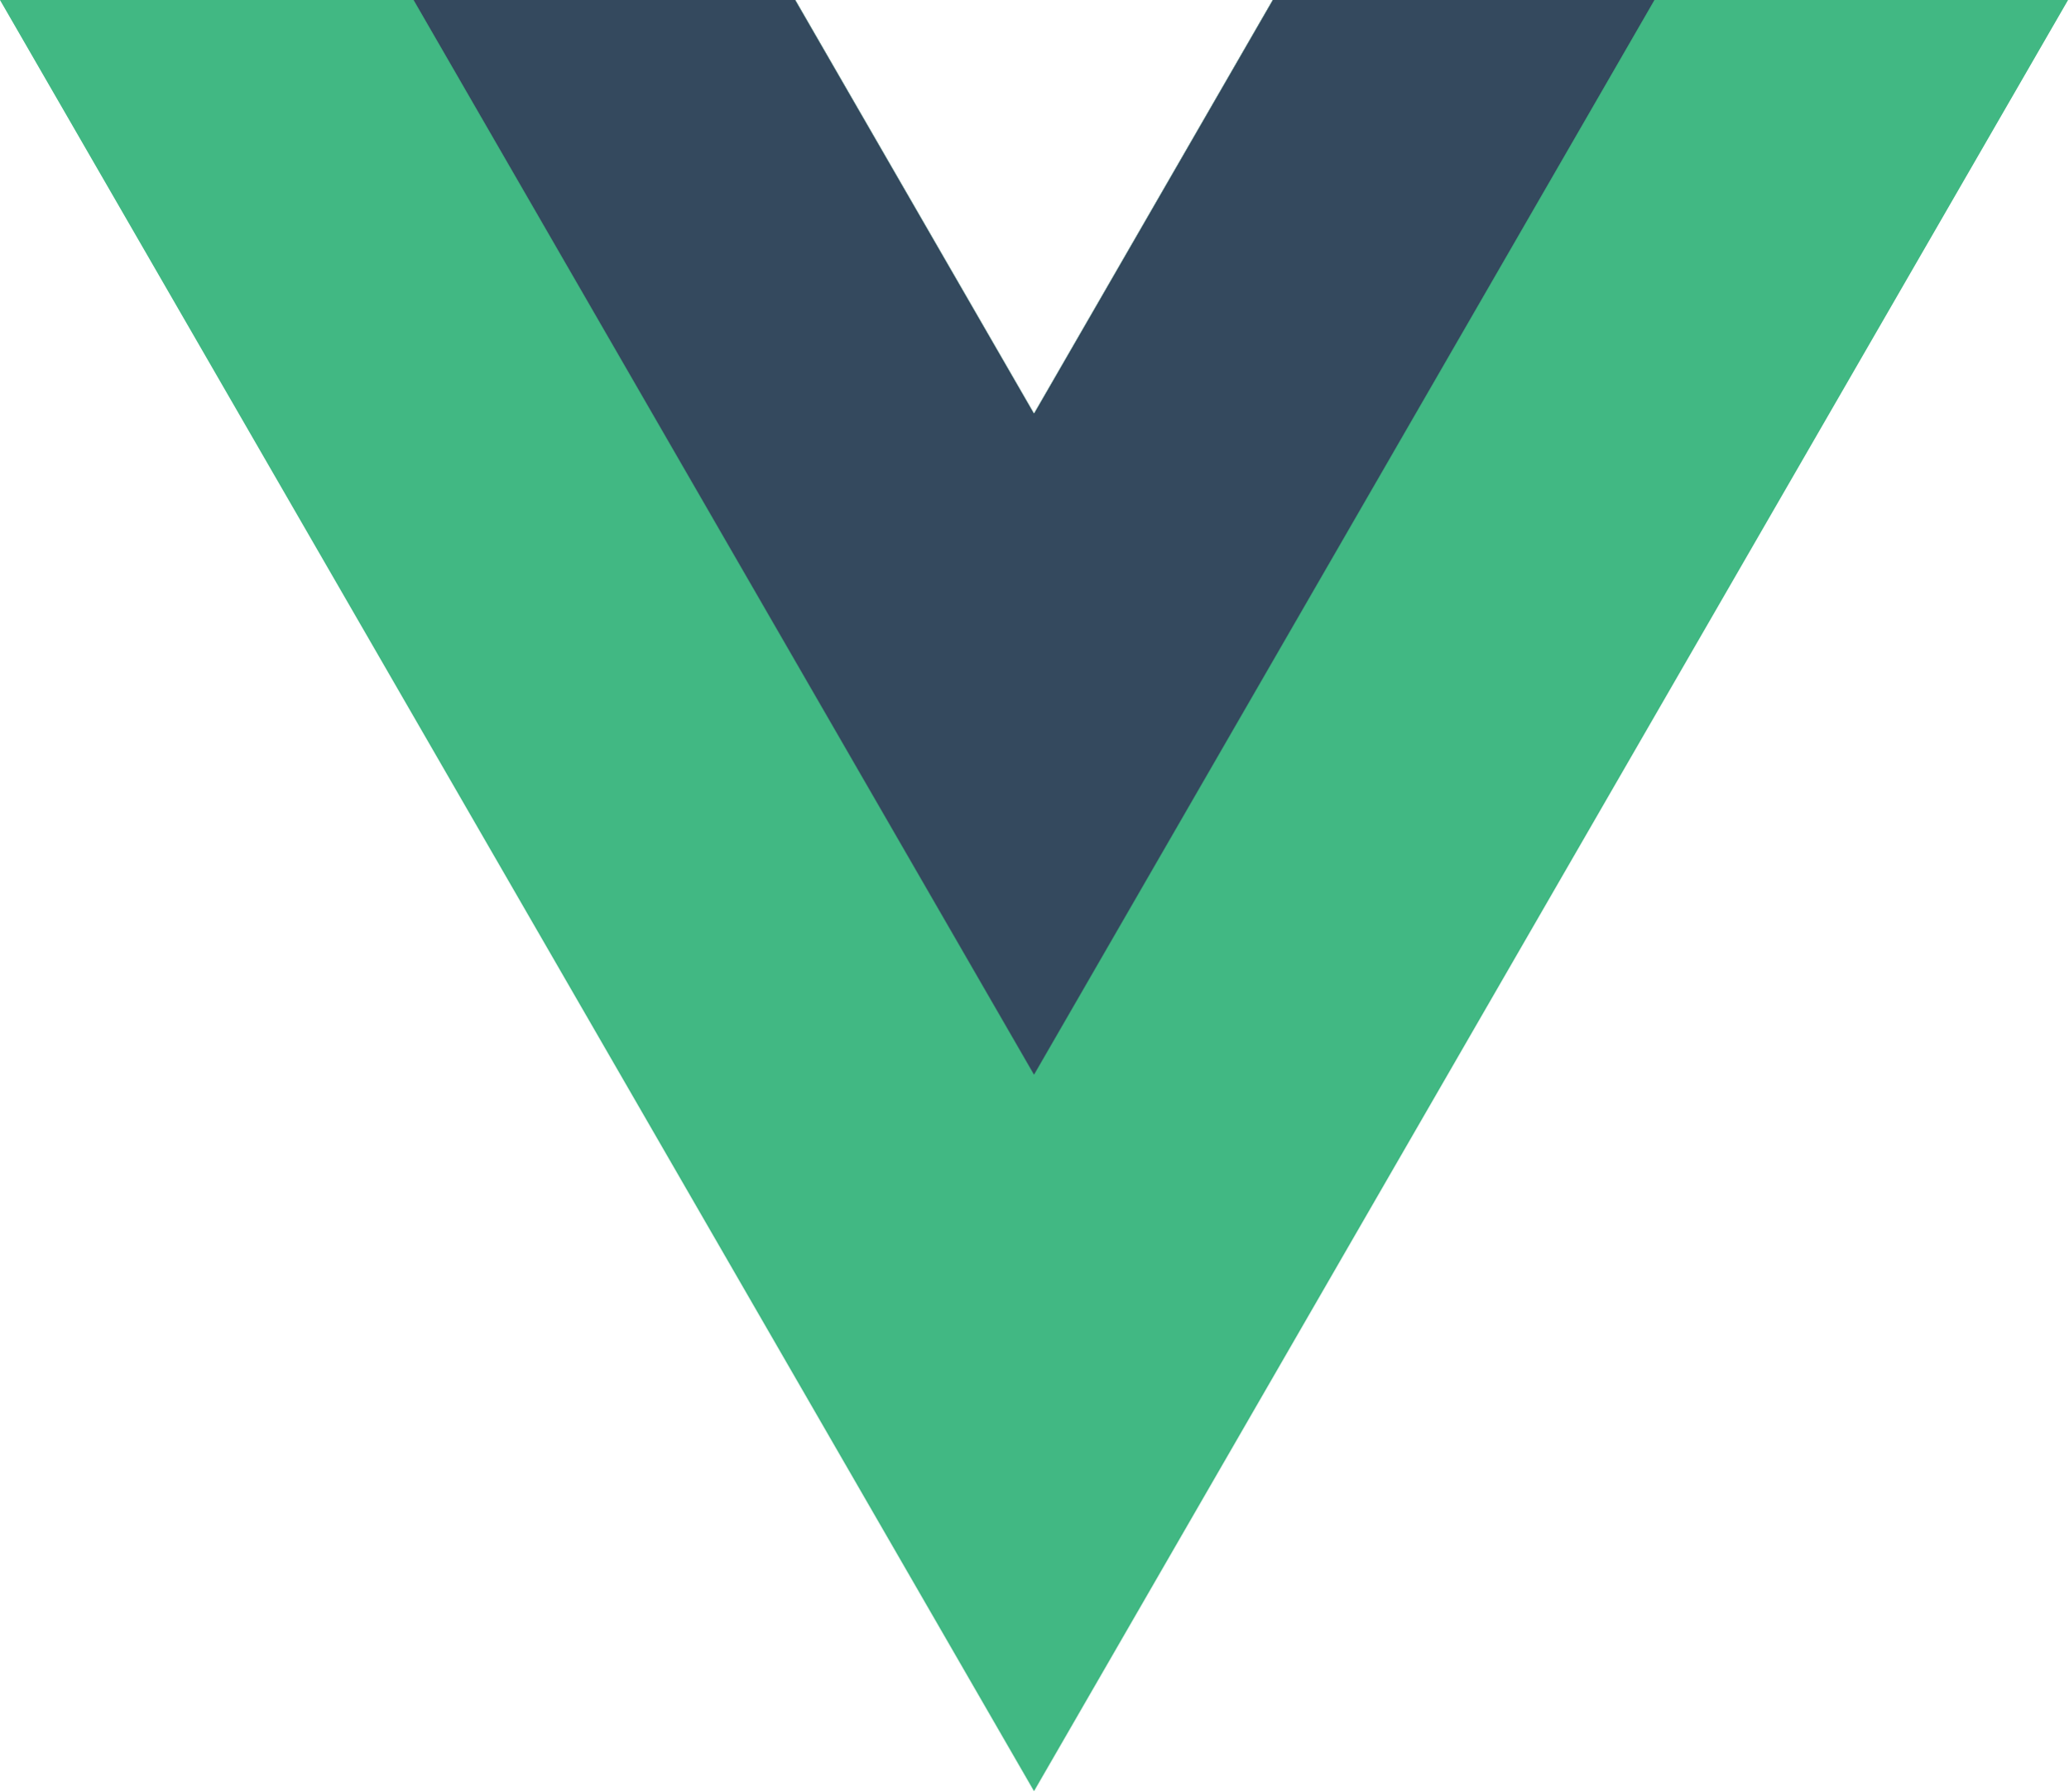
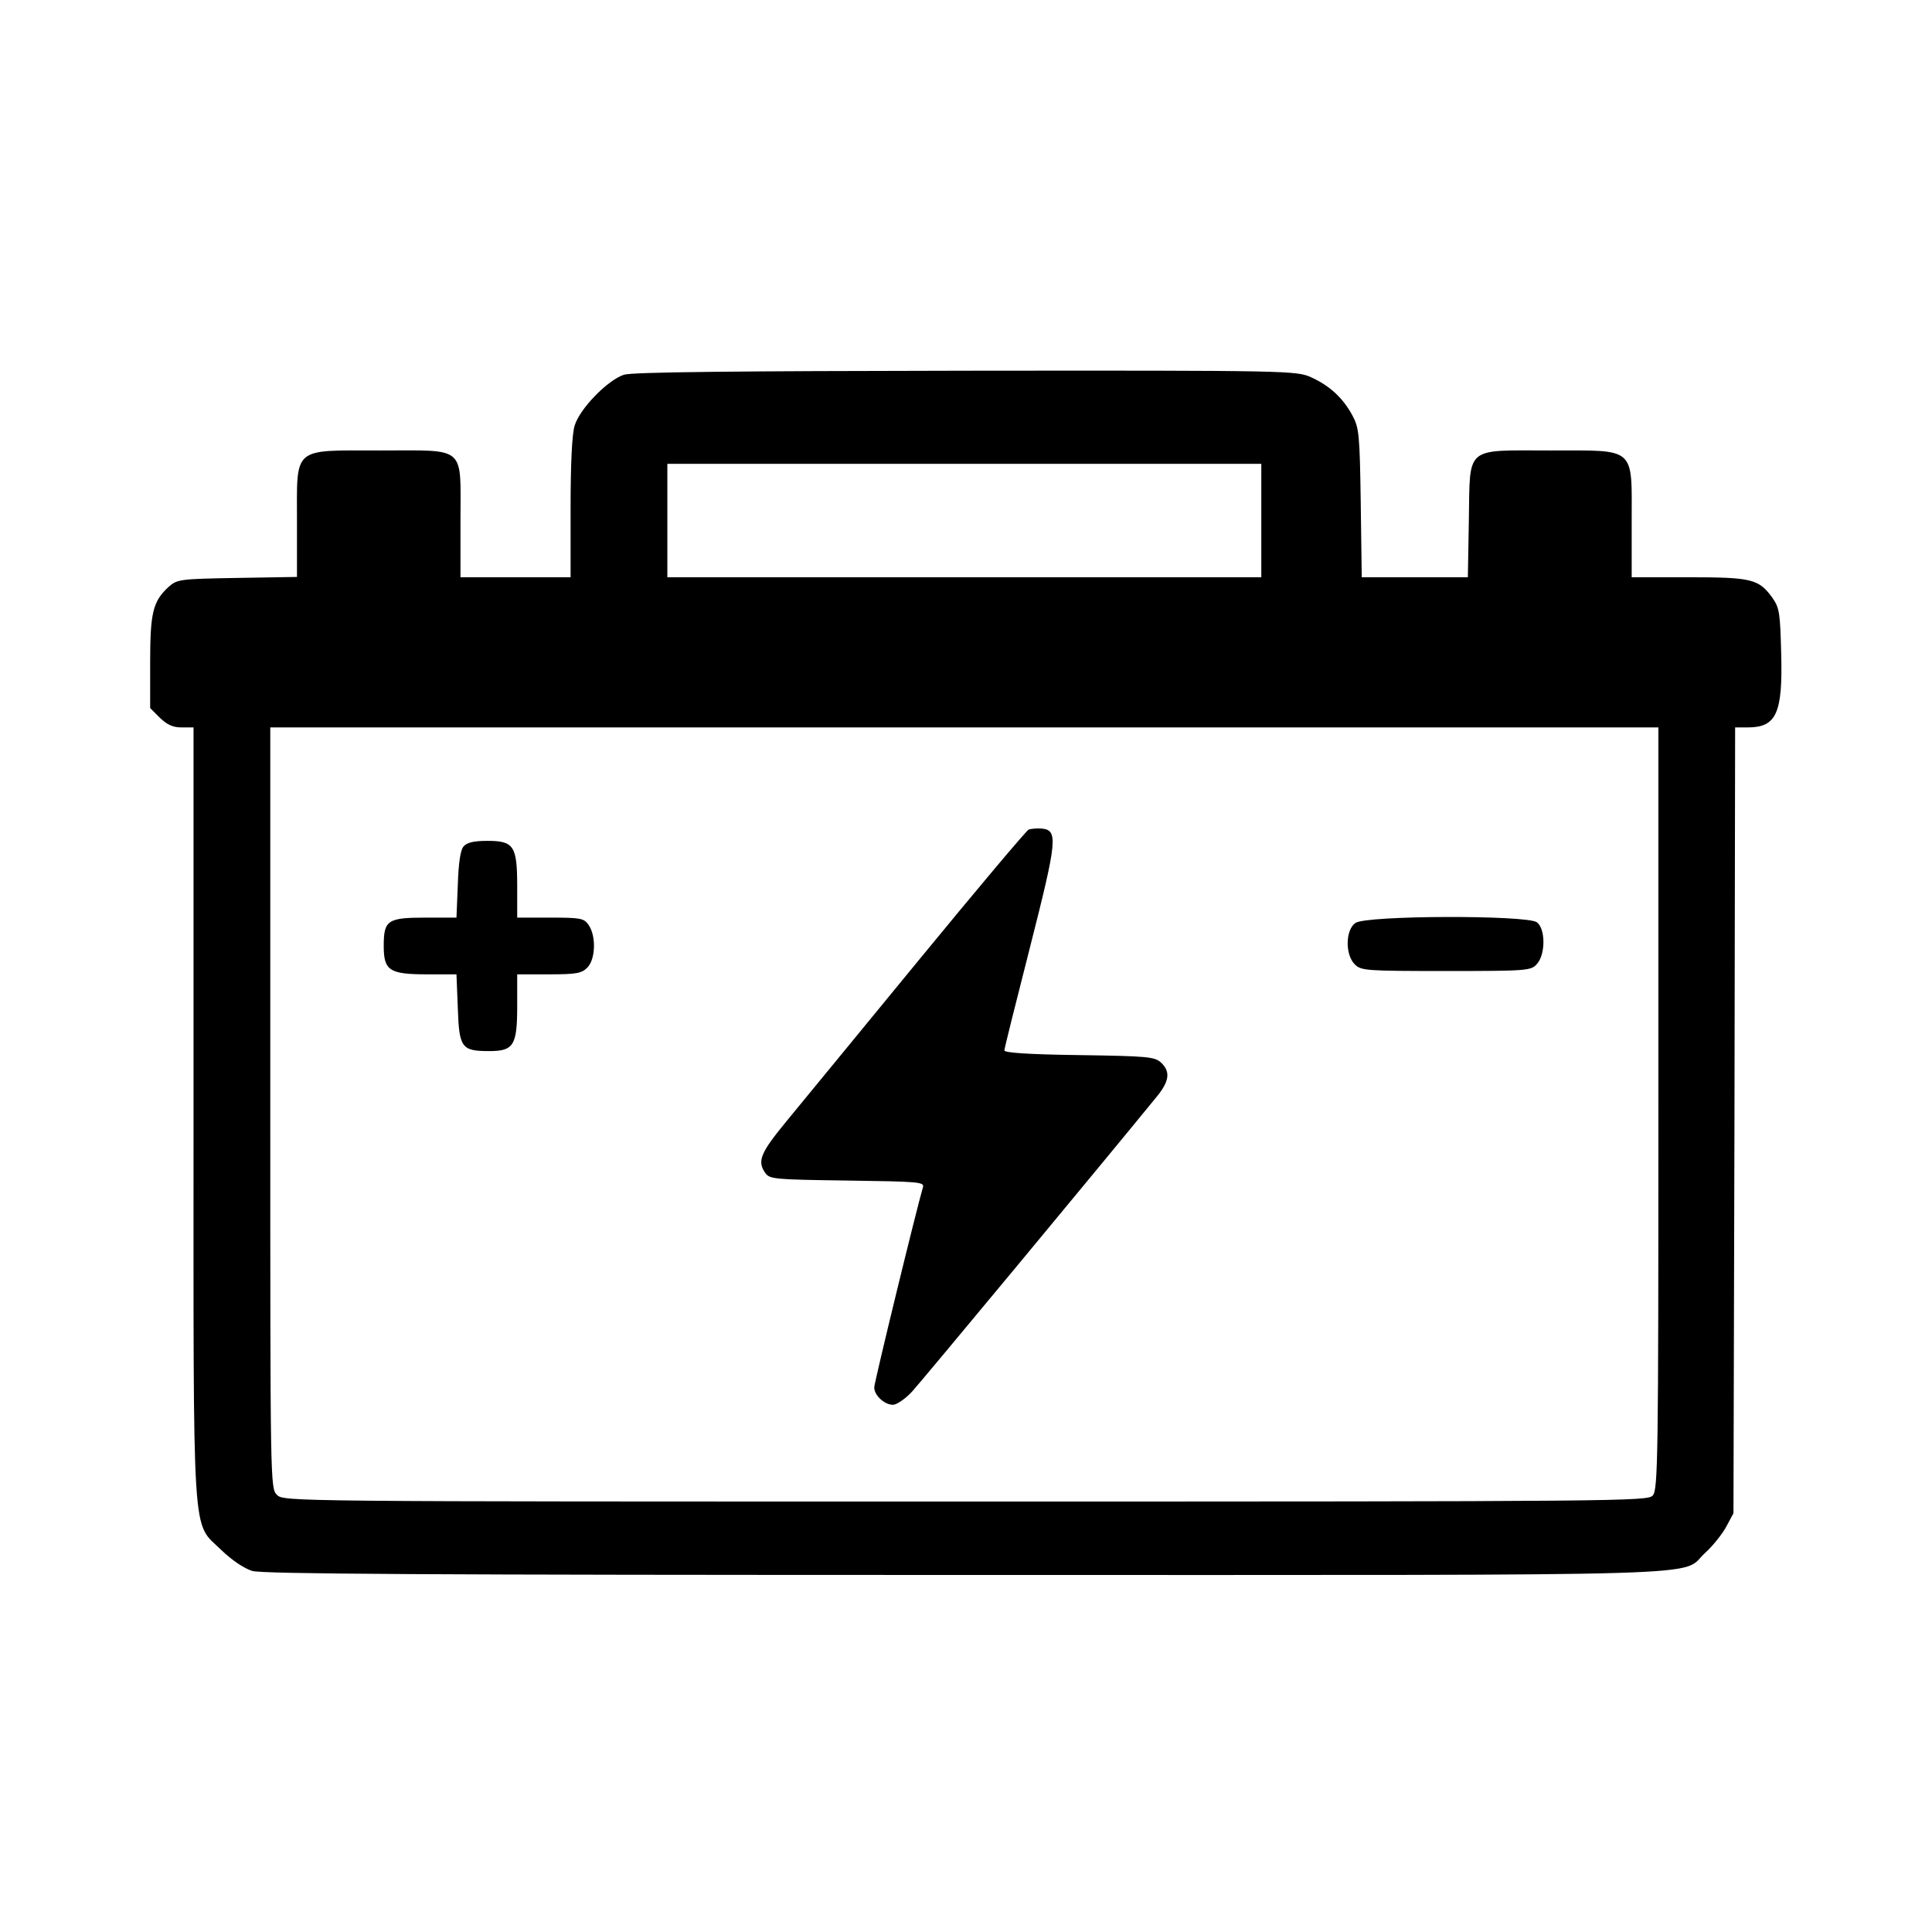
- <svg xmlns="http://www.w3.org/2000/svg" viewBox="0 0 261.76 226.69">
-   <path d="M161.096.001l-30.225 52.351L100.647.001H-.005l130.877 226.688L261.749.001z" fill="#41b883" />
-   <path d="M161.096.001l-30.225 52.351L100.647.001H52.346l78.526 136.01L209.398.001z" fill="#34495e" />
+ <svg xmlns="http://www.w3.org/2000/svg" version="1.0" width="579pt" height="579pt" viewBox="0 0 579 579" preserveAspectRatio="xMidYMid meet">
+   <g transform="translate(0,579) scale(0.1,-0.1)" fill="currentColor" stroke="none">
+     <path d="M1870 4667 c-49 -16 -133 -102 -148 -153 -8 -27 -12 -115 -12 -248 l0 -206 -165 0 -165 0 0 170 c0 227 20 210 -240 210 -266 0 -250 14 -250 -214 l0 -165 -179 -3 c-175 -3 -180 -4 -207 -28 -46 -43 -54 -77 -54 -225 l0 -137 29 -29 c22 -21 39 -29 65 -29 l36 0 0 -1153 c0 -1317 -6 -1225 83 -1312 32 -31 68 -55 93 -63 32 -9 509 -12 2141 -12 2330 0 2133 -6 2214 67 22 20 50 55 62 77 l22 41 3 1178 2 1177 38 0 c86 0 105 43 100 222 -3 120 -5 136 -26 166 -41 57 -62 62 -252 62 l-170 0 0 165 c0 228 15 215 -243 215 -260 0 -241 16 -245 -209 l-3 -171 -159 0 -159 0 -3 223 c-3 205 -5 225 -25 262 -28 52 -68 89 -123 114 -44 20 -60 21 -1035 20 -692 -1 -1001 -4 -1025 -12z m1910 -437 l0 -170 -890 0 -890 0 0 170 0 170 890 0 890 0 0 -170z m1190 -1762 c0 -1048 -1 -1143 -17 -1160 -15 -17 -93 -18 -2060 -18 -2030 0 -2043 0 -2063 20 -20 20 -20 33 -20 1160 l0 1140 2080 0 2080 0 0 -1142z" />
+     <path d="M3083 3304 c-7 -3 -156 -180 -330 -392 -175 -213 -352 -429 -395 -481 -79 -96 -90 -121 -64 -157 13 -18 30 -19 246 -22 212 -3 231 -4 226 -20 -19 -64 -146 -585 -146 -600 0 -24 31 -52 56 -52 11 0 36 17 56 38 27 29 553 663 736 887 37 46 40 74 11 101 -19 17 -41 19 -245 22 -153 2 -224 7 -224 14 0 6 35 145 77 310 82 323 85 351 33 355 -14 1 -31 -1 -37 -3z" />
+     <path d="M1389 3253 c-9 -10 -15 -50 -17 -115 l-4 -98 -93 0 c-114 0 -125 -8 -125 -85 0 -74 17 -85 131 -85 l87 0 4 -101 c4 -119 11 -129 94 -129 74 0 84 17 84 137 l0 93 95 0 c82 0 98 3 115 20 25 25 27 95 4 128 -14 20 -23 22 -115 22 l-99 0 0 93 c0 122 -10 137 -89 137 -42 0 -62 -5 -72 -17z" />
+     <path d="M4062 3024 c-30 -21 -31 -95 -2 -124 19 -19 33 -20 273 -20 245 0 255 1 273 21 26 29 26 105 0 125 -30 22 -512 21 -544 -2z" />
+   </g>
</svg>
